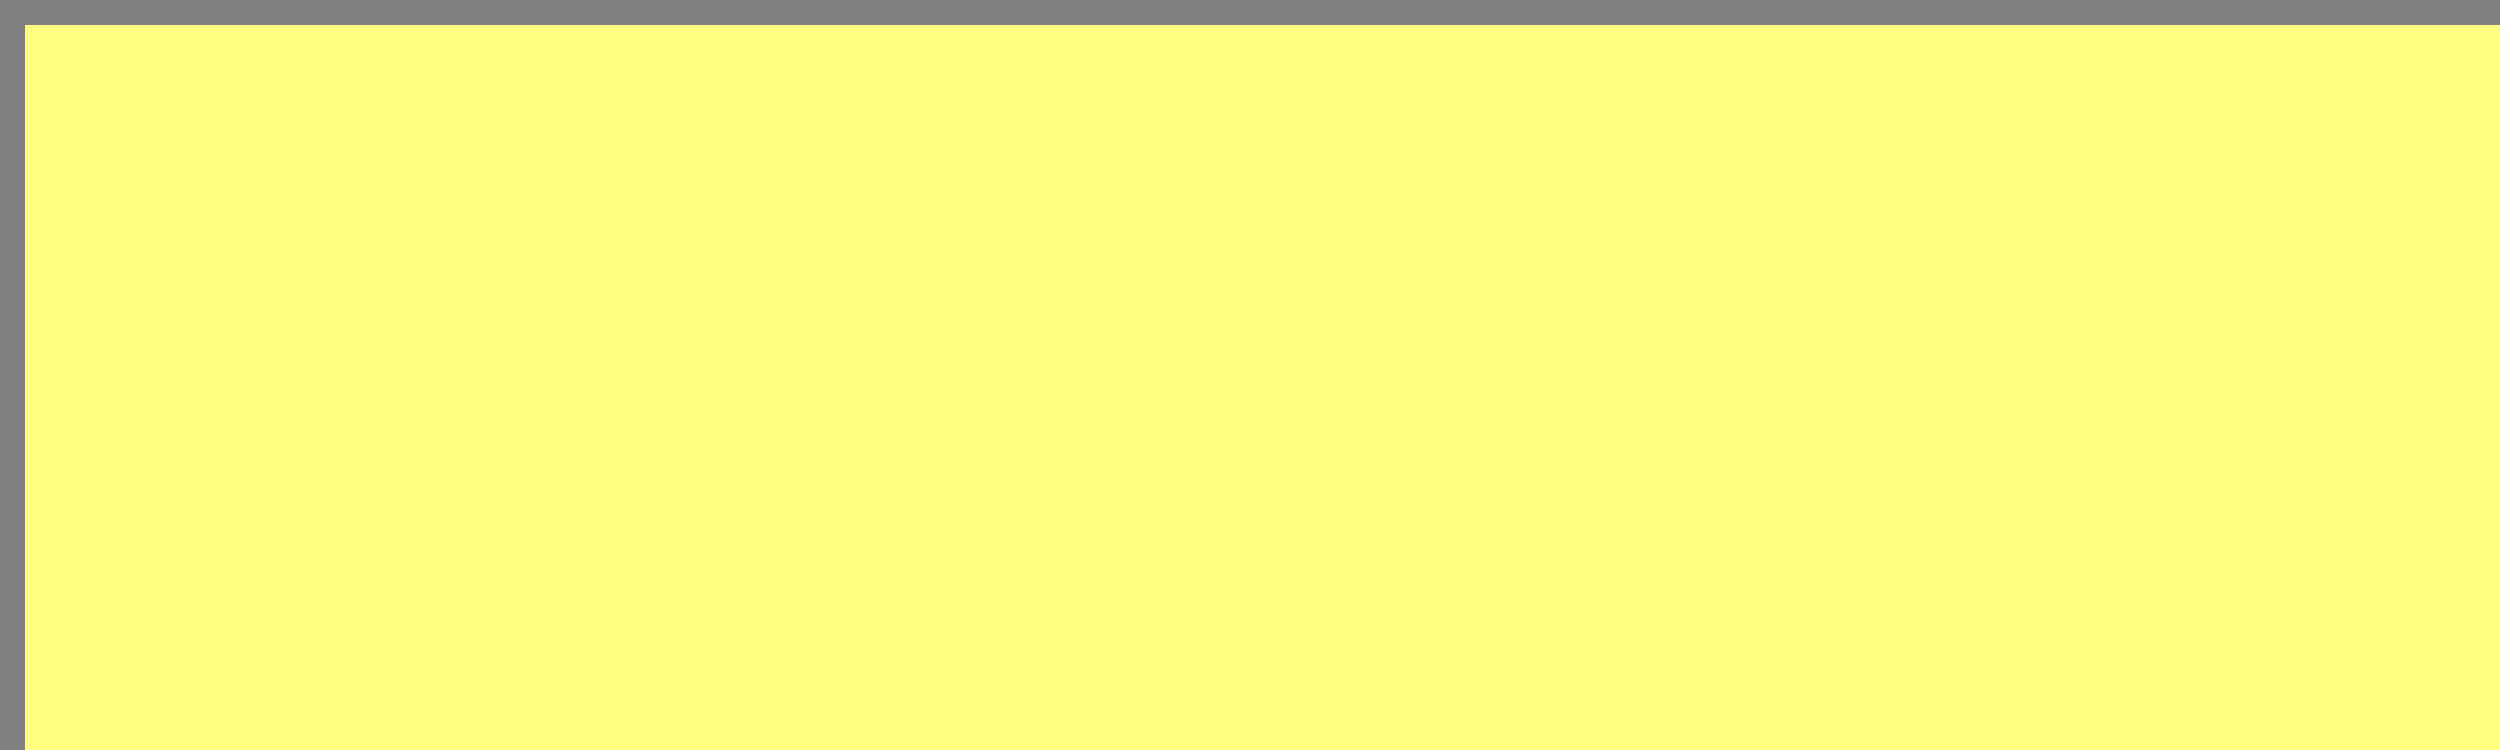
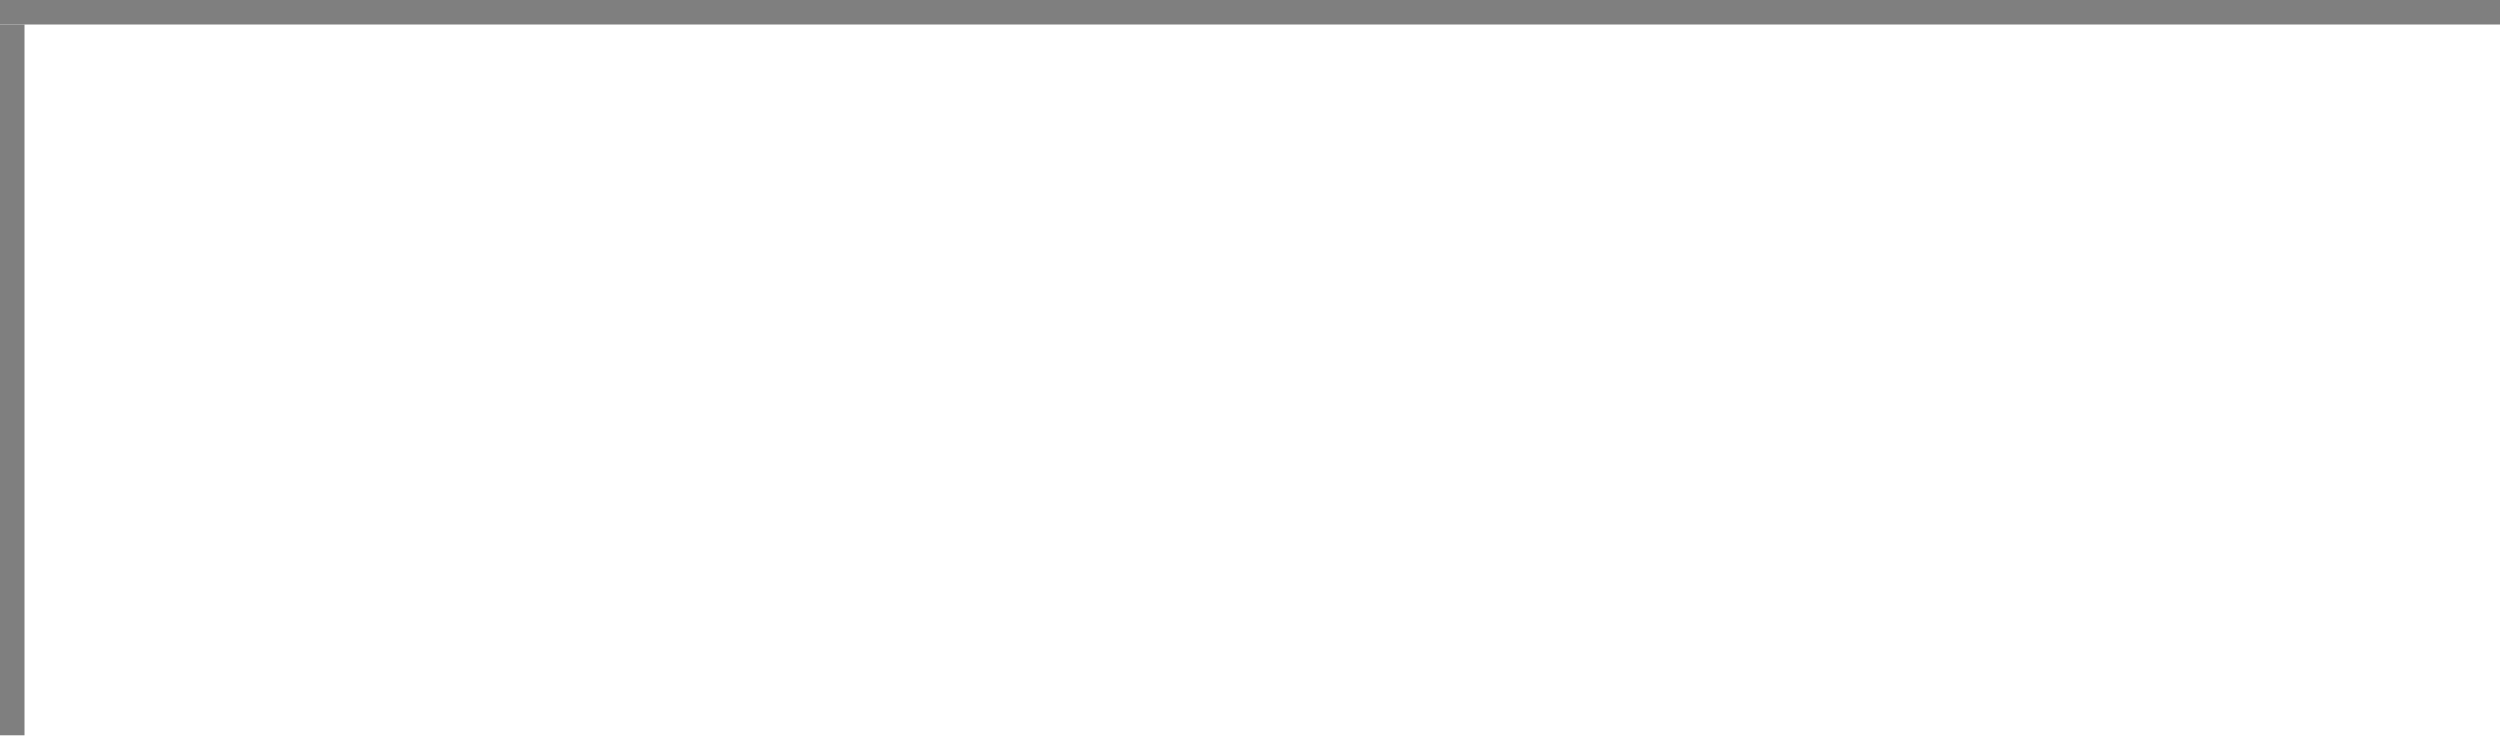
- <svg xmlns="http://www.w3.org/2000/svg" version="1.1" width="100px" height="30px" viewBox="102 120 100 30">
-   <path d="M 1 1  L 100 1  L 100 30  L 1 30  L 1 1  Z " fill-rule="nonzero" fill="rgba(255, 255, 128, 1)" stroke="none" transform="matrix(1 0 0 1 102 120 )" class="fill" />
-   <path d="M 0.5 1  L 0.5 30  " stroke-width="1" stroke-dasharray="0" stroke="rgba(127, 127, 127, 1)" fill="none" transform="matrix(1 0 0 1 102 120 )" class="stroke" />
-   <path d="M 0 0.5  L 100 0.5  " stroke-width="1" stroke-dasharray="0" stroke="rgba(127, 127, 127, 1)" fill="none" transform="matrix(1 0 0 1 102 120 )" class="stroke" />
+ <svg xmlns="http://www.w3.org/2000/svg" version="1.1" width="102px" height="30px" viewBox="0 30 102 30">
+   <path d="M 1 1  L 102 1  L 102 30  L 1 30  L 1 1  Z " fill-rule="nonzero" fill="rgba(255, 255, 255, 1)" stroke="none" transform="matrix(1 0 0 1 0 30 )" class="fill" />
+   <path d="M 0.5 1  L 0.5 30  " stroke-width="1" stroke-dasharray="0" stroke="rgba(127, 127, 127, 1)" fill="none" transform="matrix(1 0 0 1 0 30 )" class="stroke" />
+   <path d="M 0 0.5  L 102 0.5  " stroke-width="1" stroke-dasharray="0" stroke="rgba(127, 127, 127, 1)" fill="none" transform="matrix(1 0 0 1 0 30 )" class="stroke" />
</svg>
